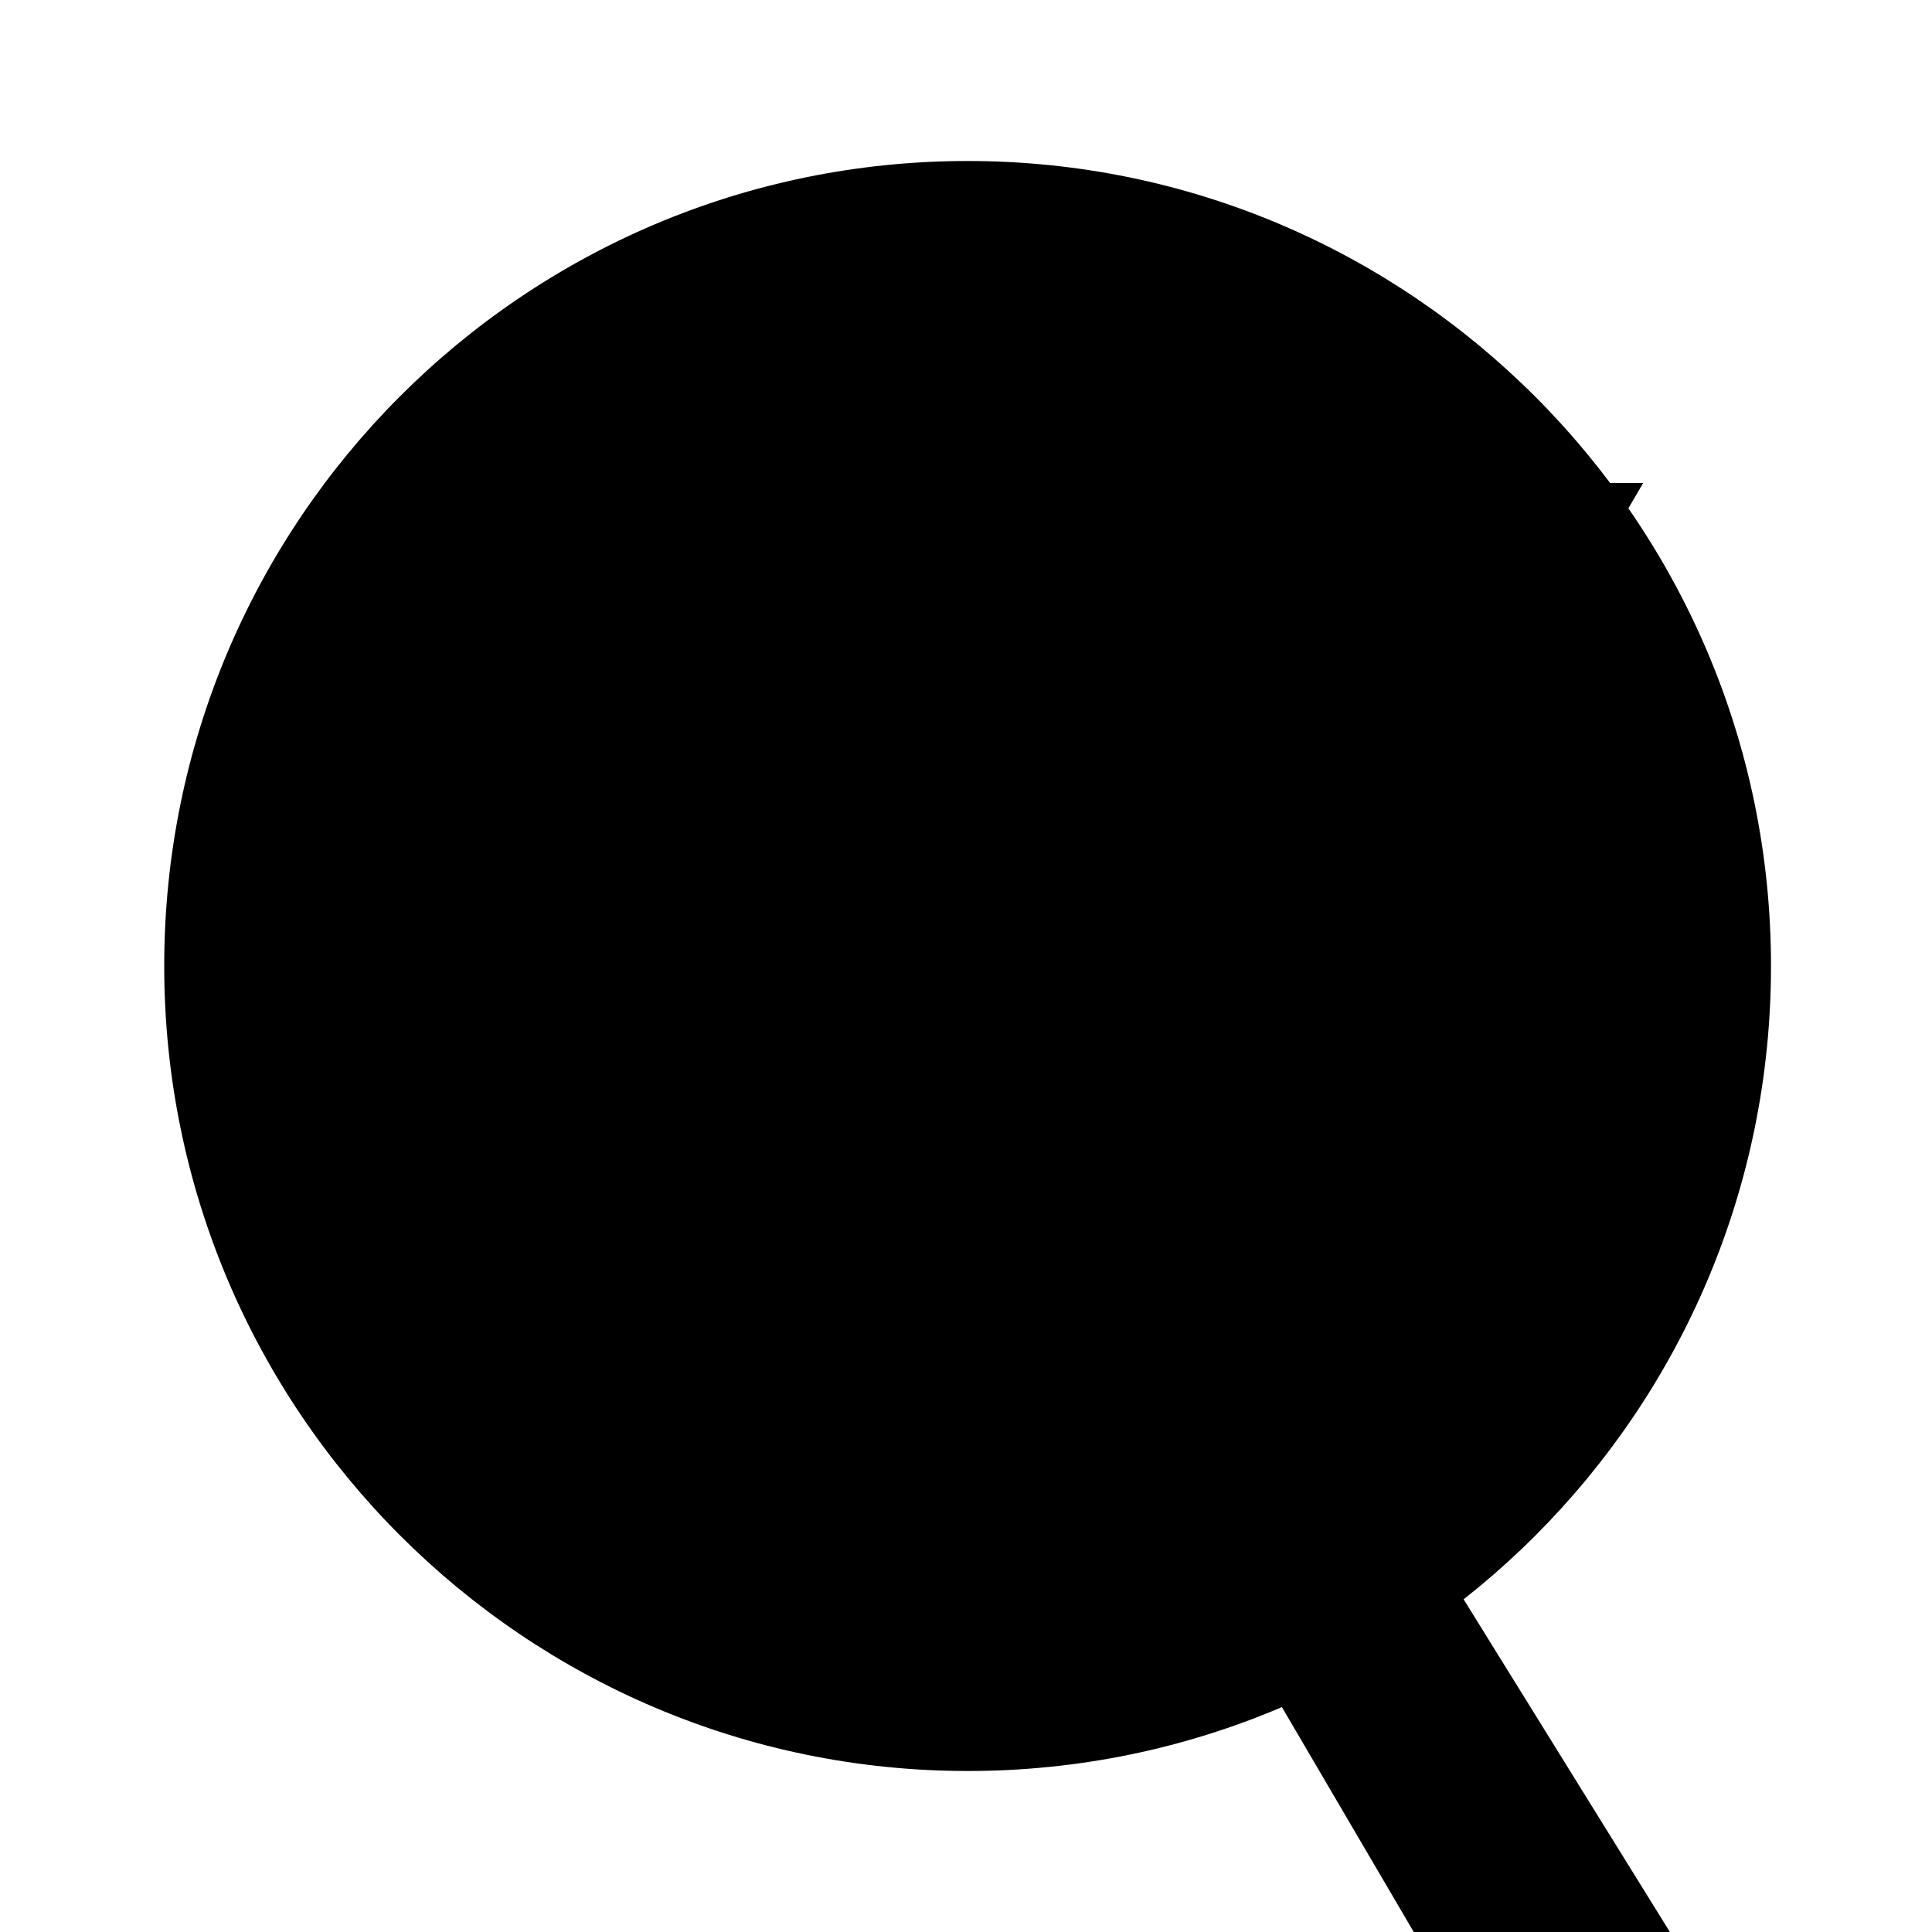
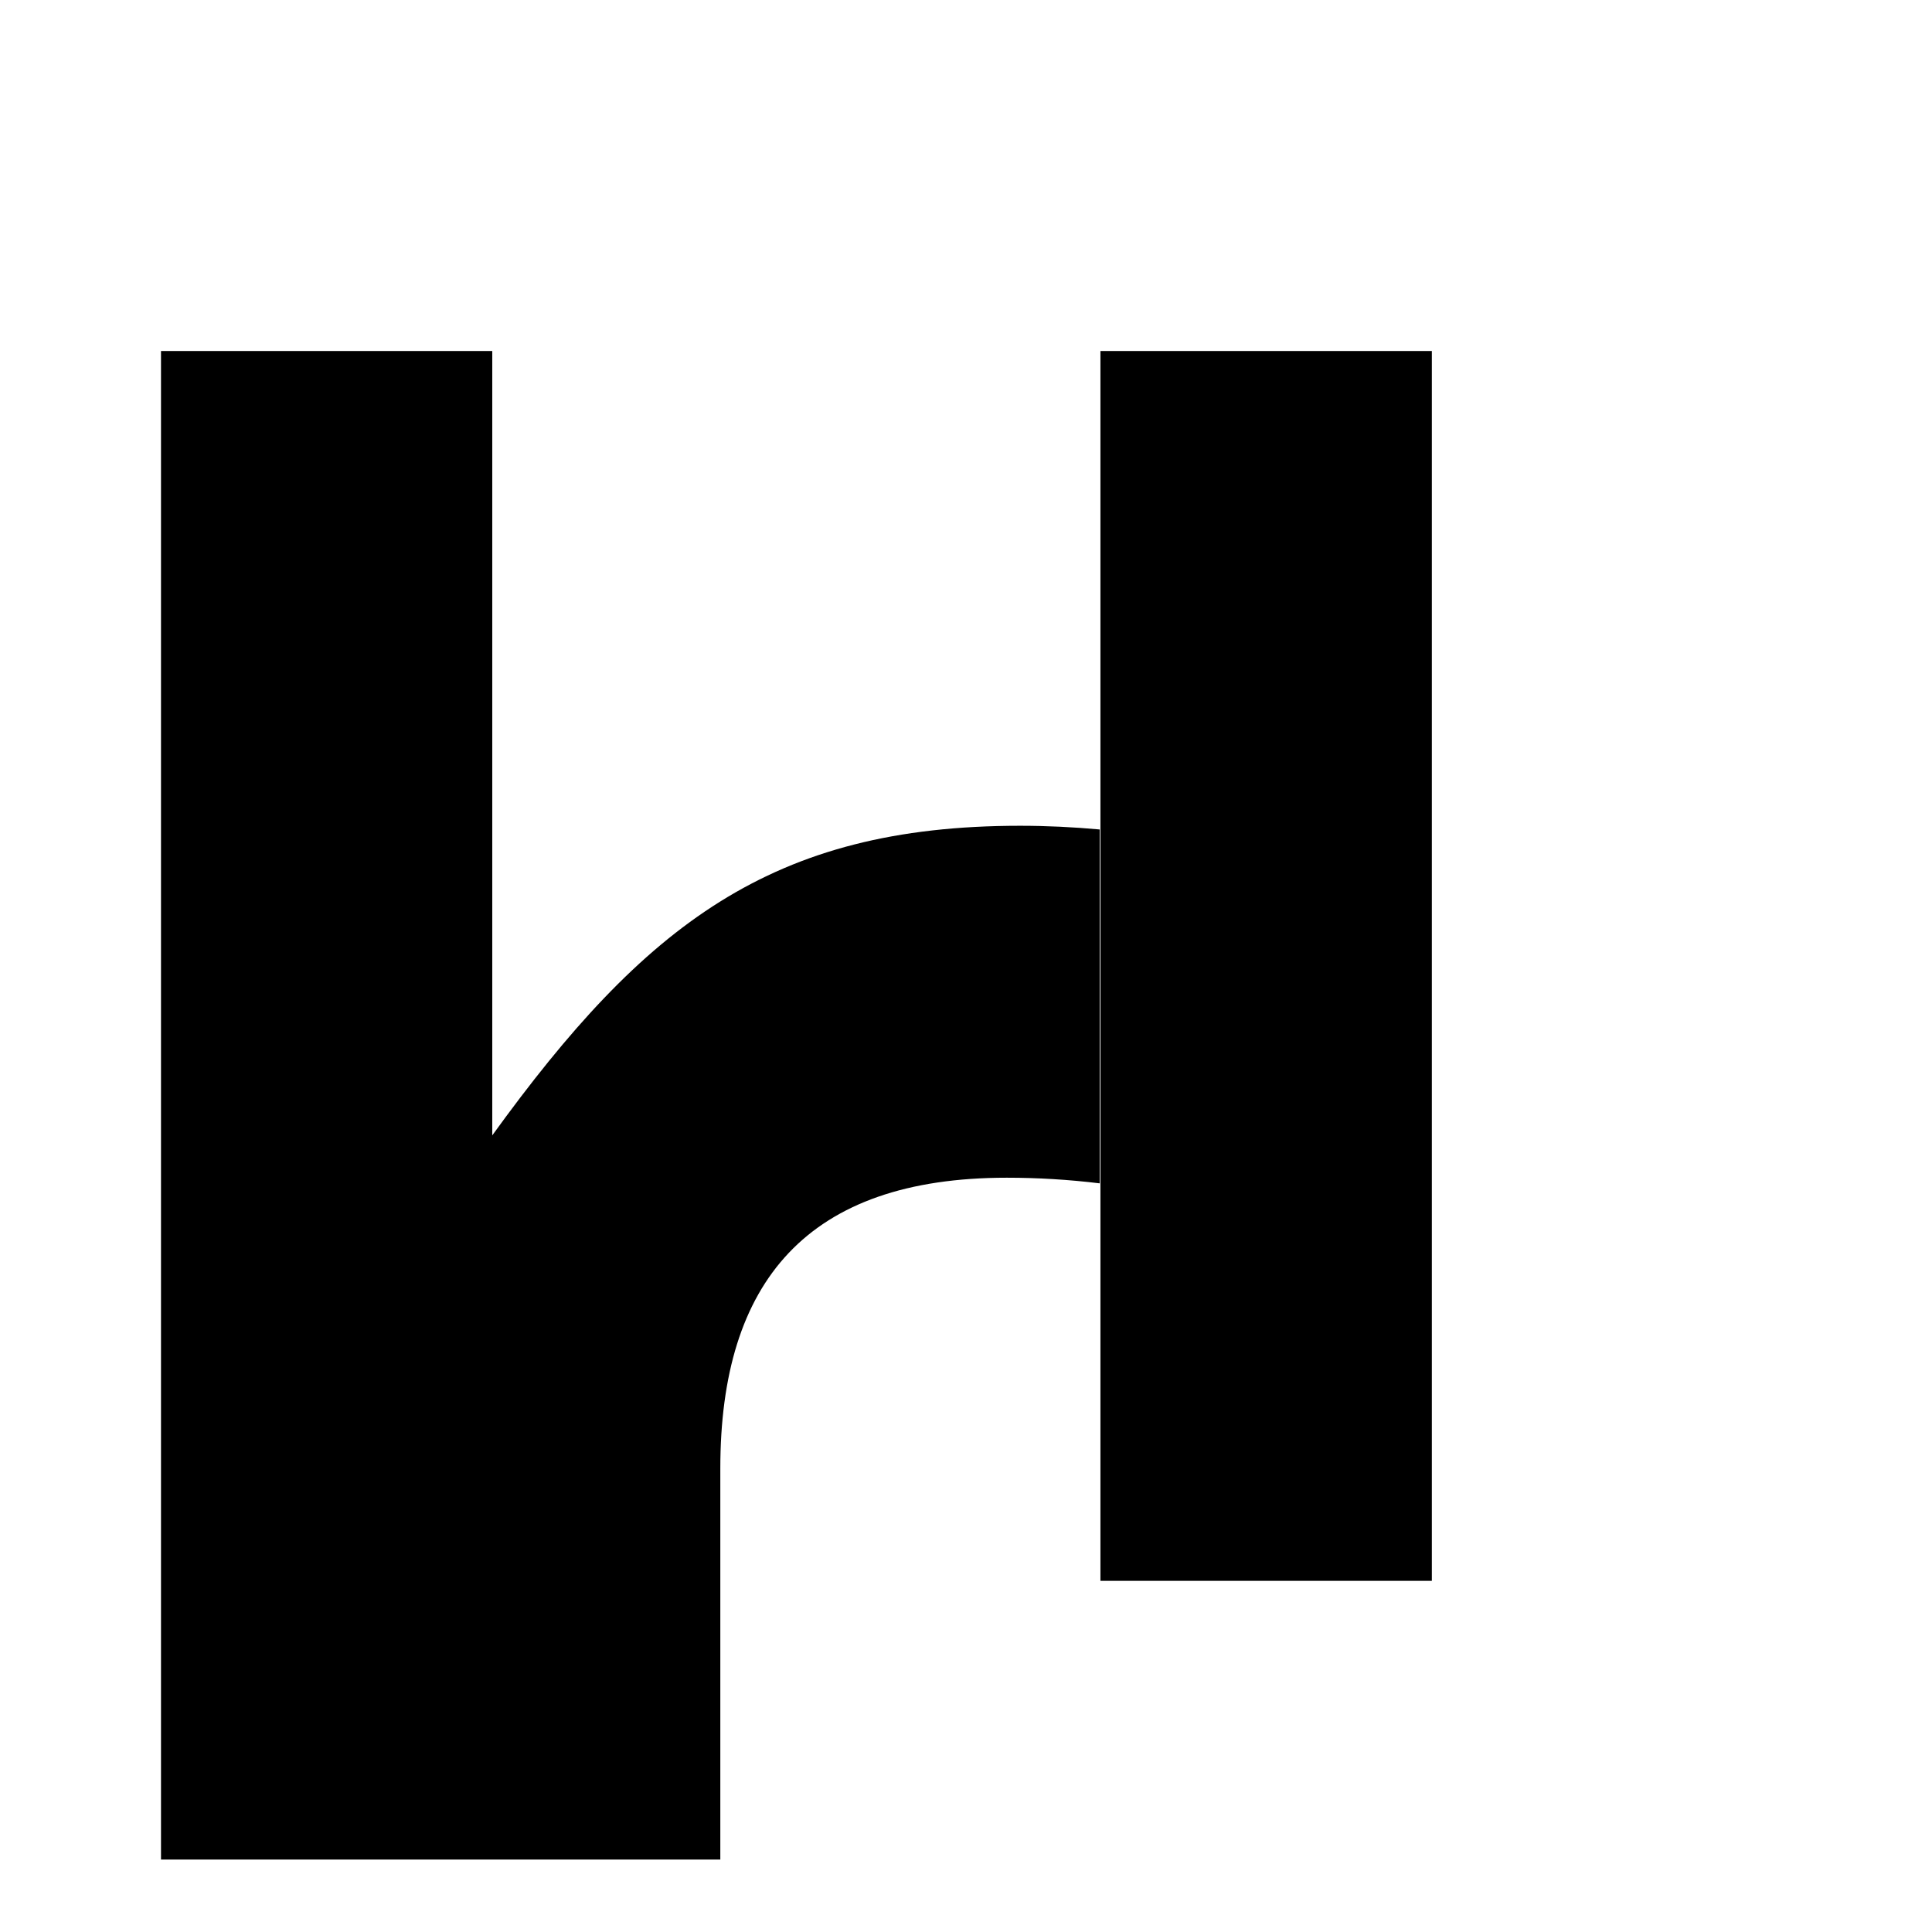
<svg xmlns="http://www.w3.org/2000/svg" viewBox="0 0 24 24">
-   <path fill="currentColor" d="M2.04 12c0-5.523 4.468-10 9.982-10C17.52 2 22 6.477 22 12s-4.468 10-9.978 10C6.518 22 2.04 17.523 2.04 12zm12.814 0l-3.54-6h3.205l2.276 3.953L17.22 6h3.192l-5.248 9 5.58 9h-3.182l-2.74-4.674L12.86 18H9.316l3.498-6z" />
+   <path fill="currentColor" d="M13.672 4.36h4.115v15.278H13.67V4.36zM2 4.36h4.115v9.744c1.894-2.617 3.47-3.846 6.556-3.846.33 0 .66.016.99.046v4.396a9.554 9.554 0 00-1.155-.07c-2.474 0-3.558 1.285-3.558 3.612v4.858H2V4.36z" />
</svg>
